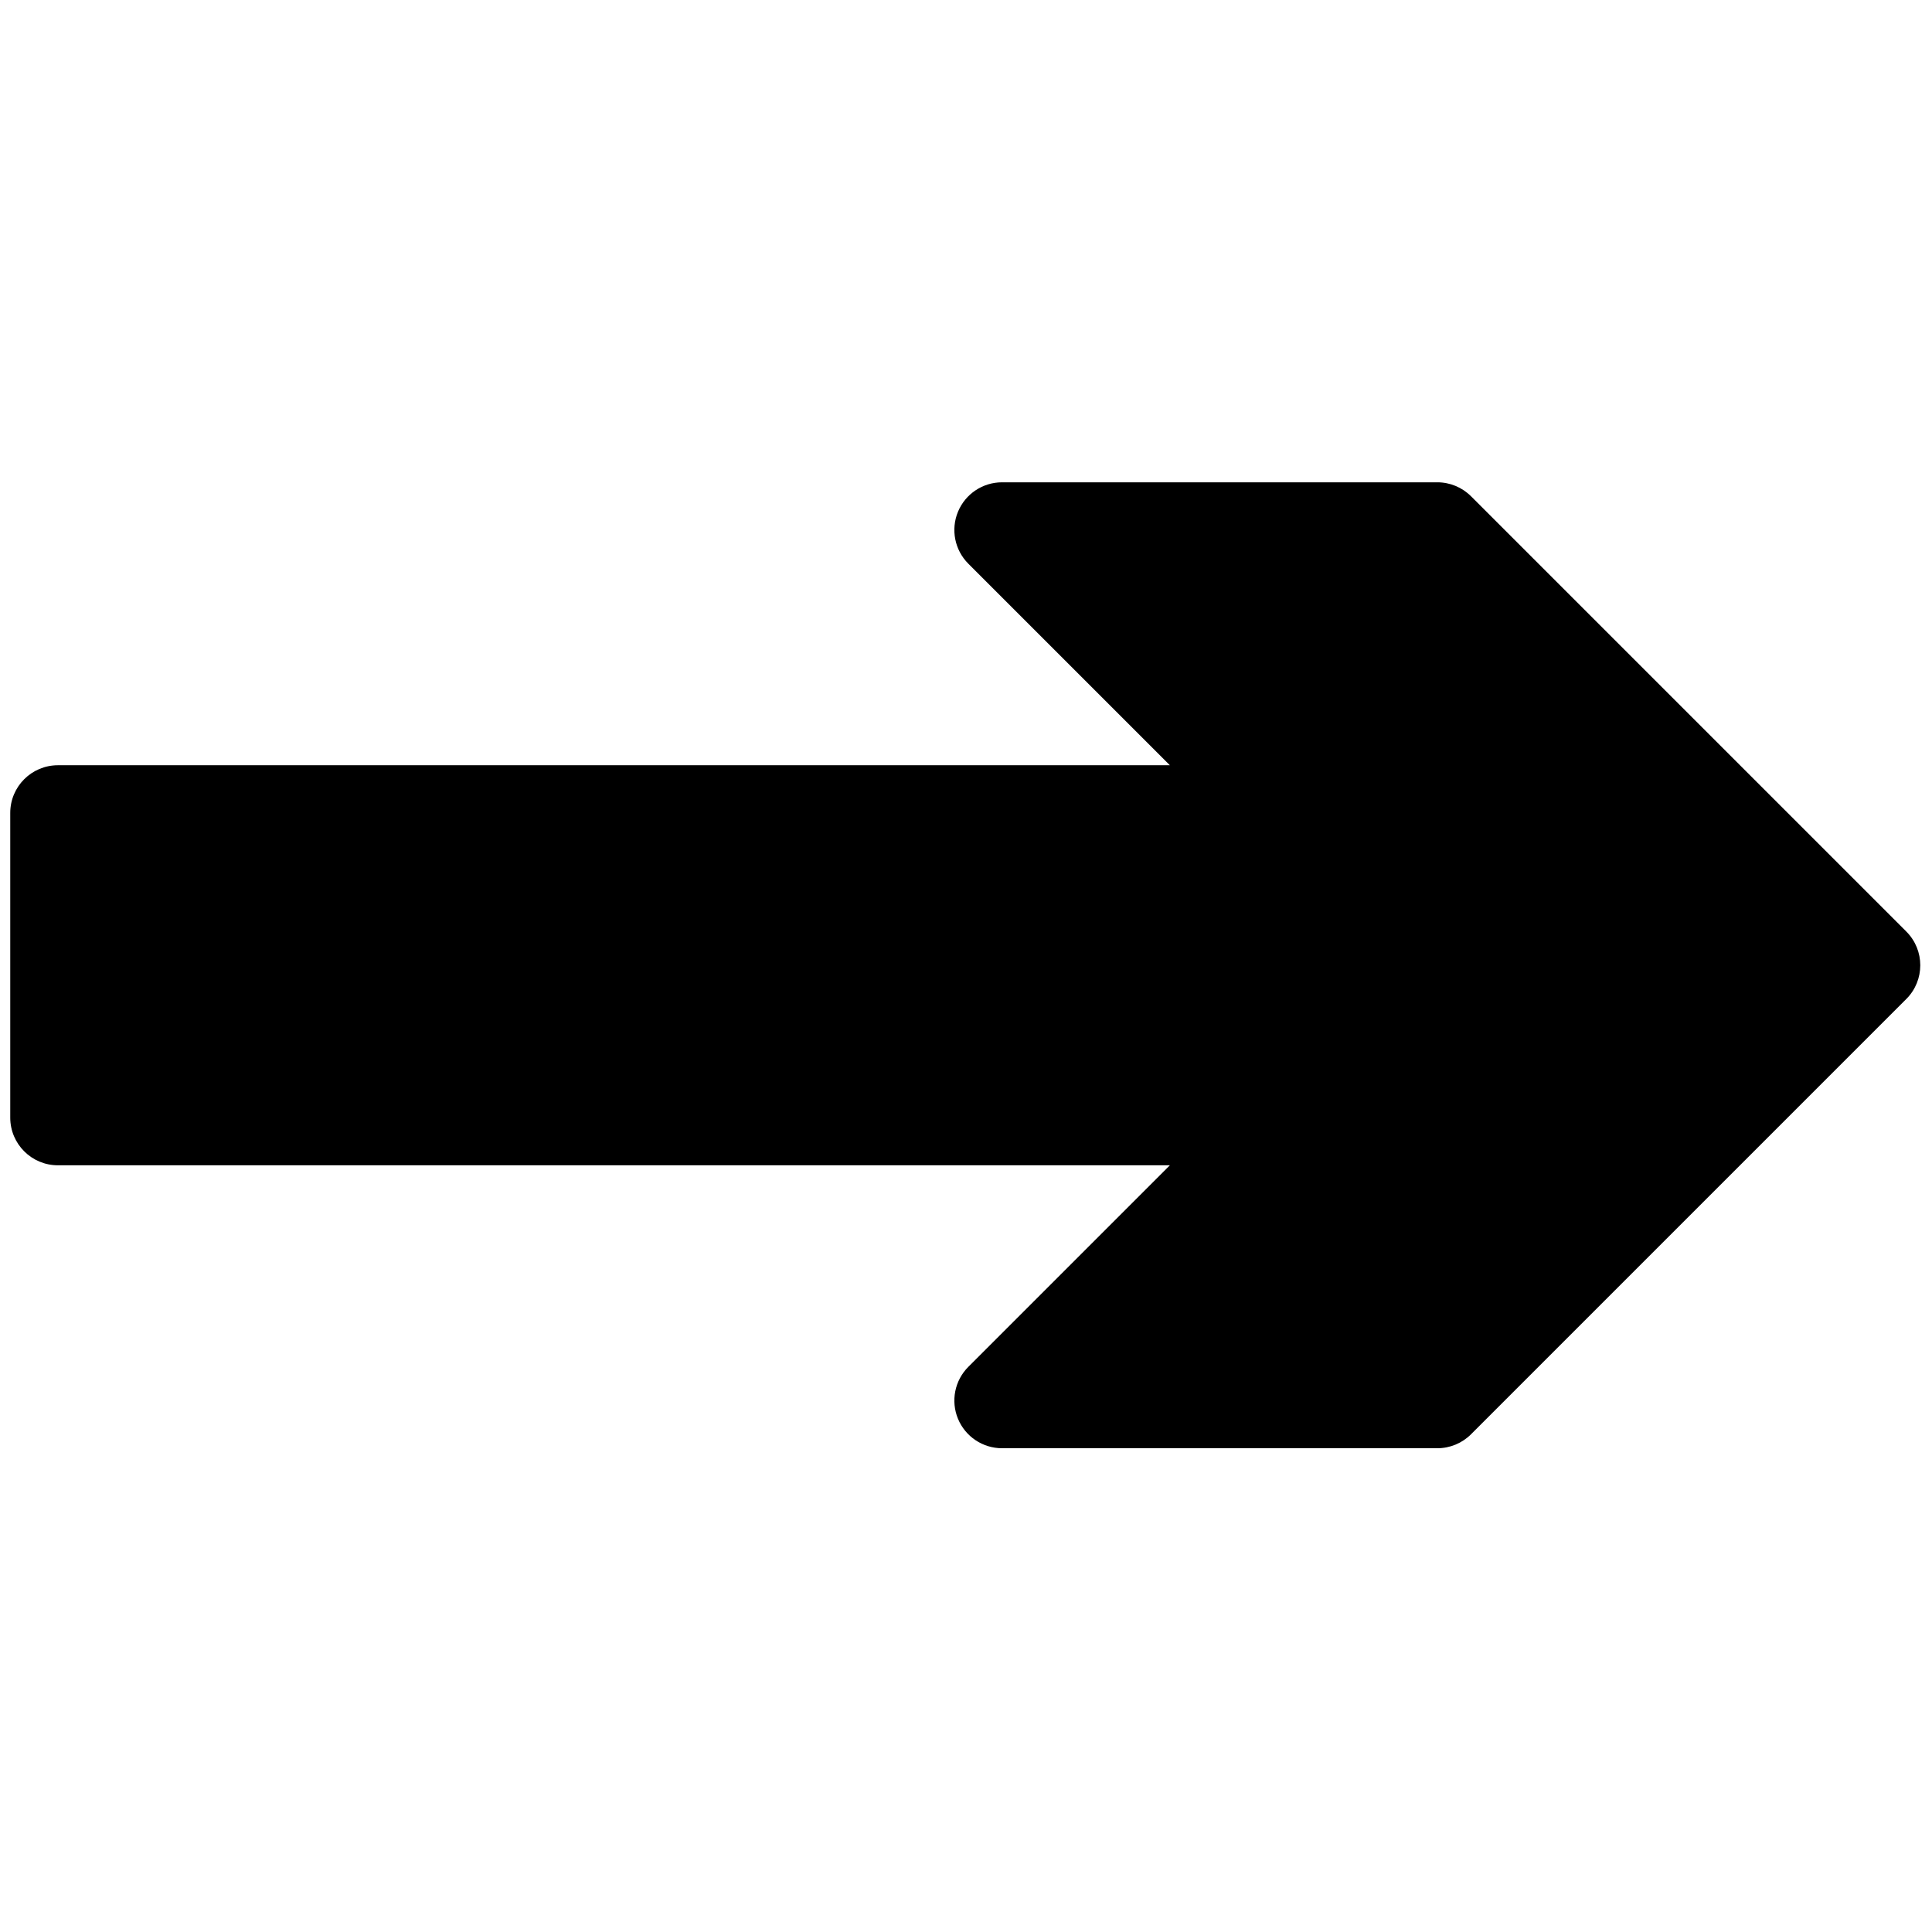
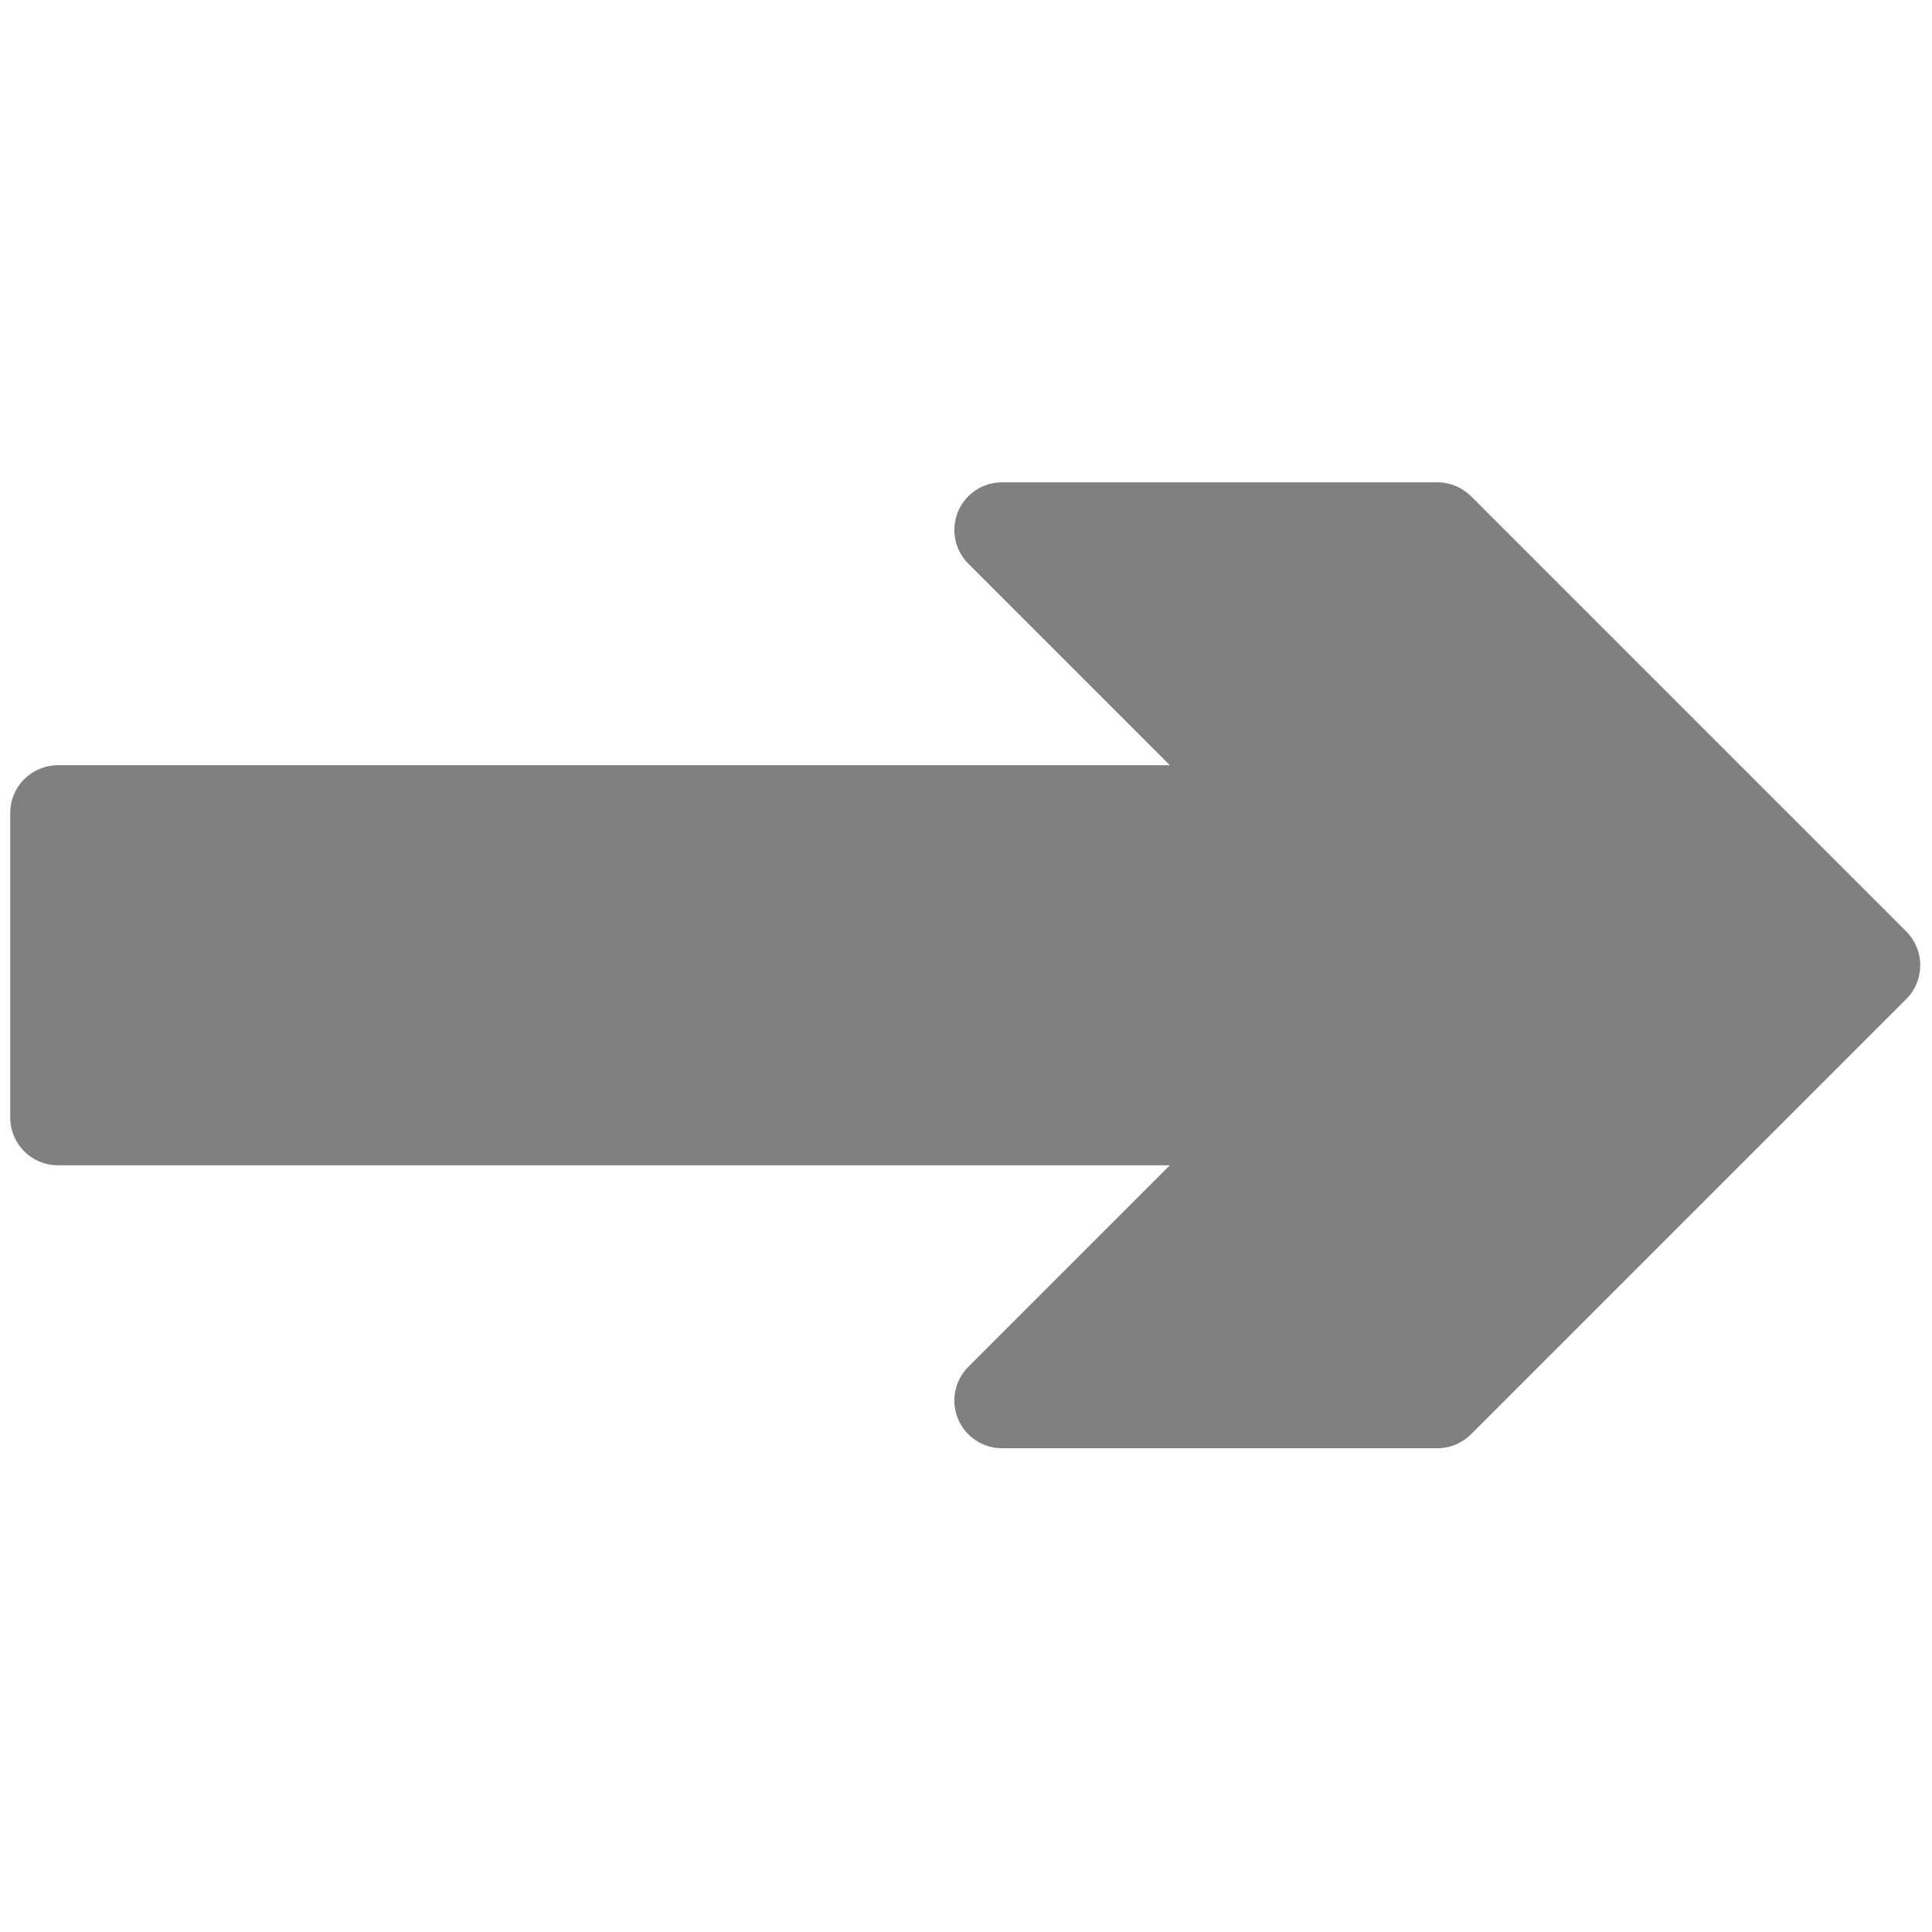
- <svg xmlns="http://www.w3.org/2000/svg" width="100%" height="100%" viewBox="0 0 1182 1182" version="1.1" xml:space="preserve" style="fill-rule:evenodd;clip-rule:evenodd;stroke-linejoin:round;stroke-miterlimit:2;">
+ <svg xmlns="http://www.w3.org/2000/svg" width="100%" height="100%" viewBox="0 0 1182 1182" version="1.1" xml:space="preserve" fill="#808080" style="fill-rule:evenodd;clip-rule:evenodd;stroke-linejoin:round;stroke-miterlimit:2;">
  <g transform="matrix(1.23314,0,0,2.697,-67.1654,-644.166)">
    <path d="M59.548,492.373L59.548,423.252C59.548,417.279 70.138,412.437 83.201,412.437L634.882,412.437L534.883,366.715C528.119,363.622 526.095,358.971 529.756,354.93C533.417,350.889 542.042,348.254 551.608,348.254L767.57,348.254C773.843,348.254 779.859,349.393 784.295,351.421L1000.26,450.165C1009.49,454.389 1009.49,461.236 1000.26,465.459L784.295,564.203C779.859,566.231 773.843,567.371 767.57,567.371L551.608,567.371C542.042,567.371 533.417,564.736 529.756,560.695C526.095,556.653 528.119,552.002 534.883,548.909L634.882,503.187L83.201,503.187C70.138,503.187 59.548,498.345 59.548,492.373Z" />
  </g>
</svg>
